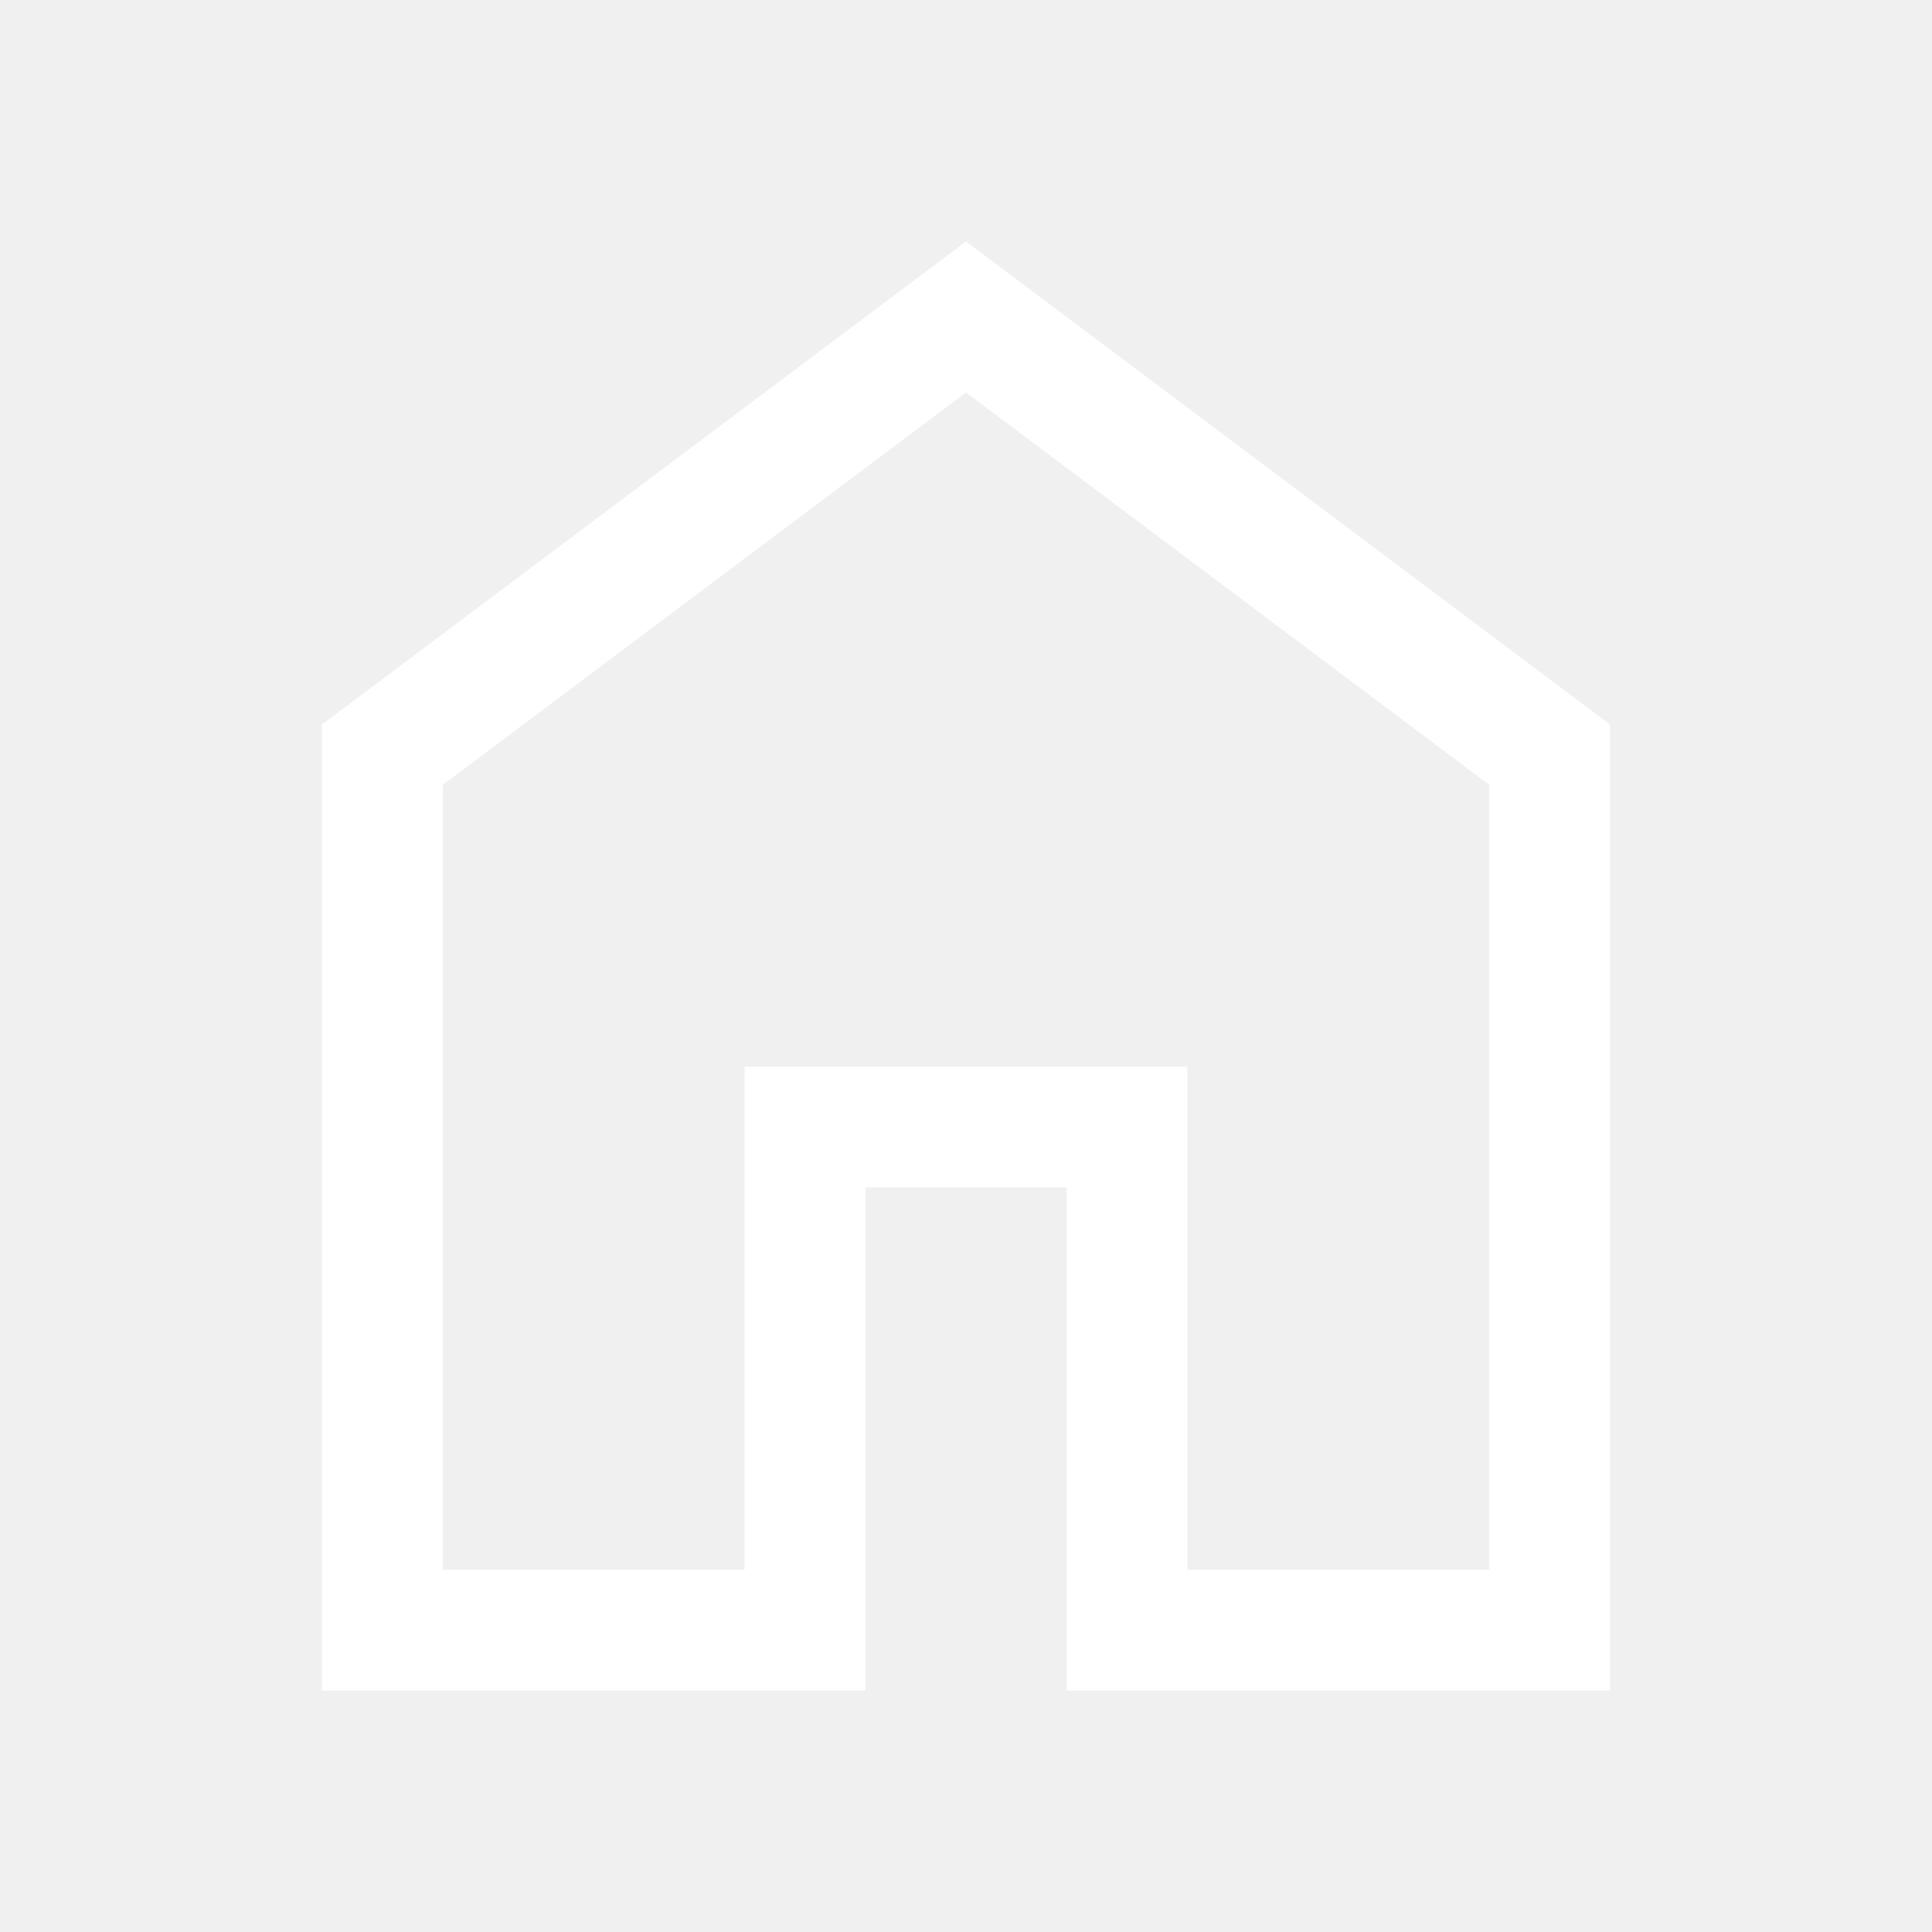
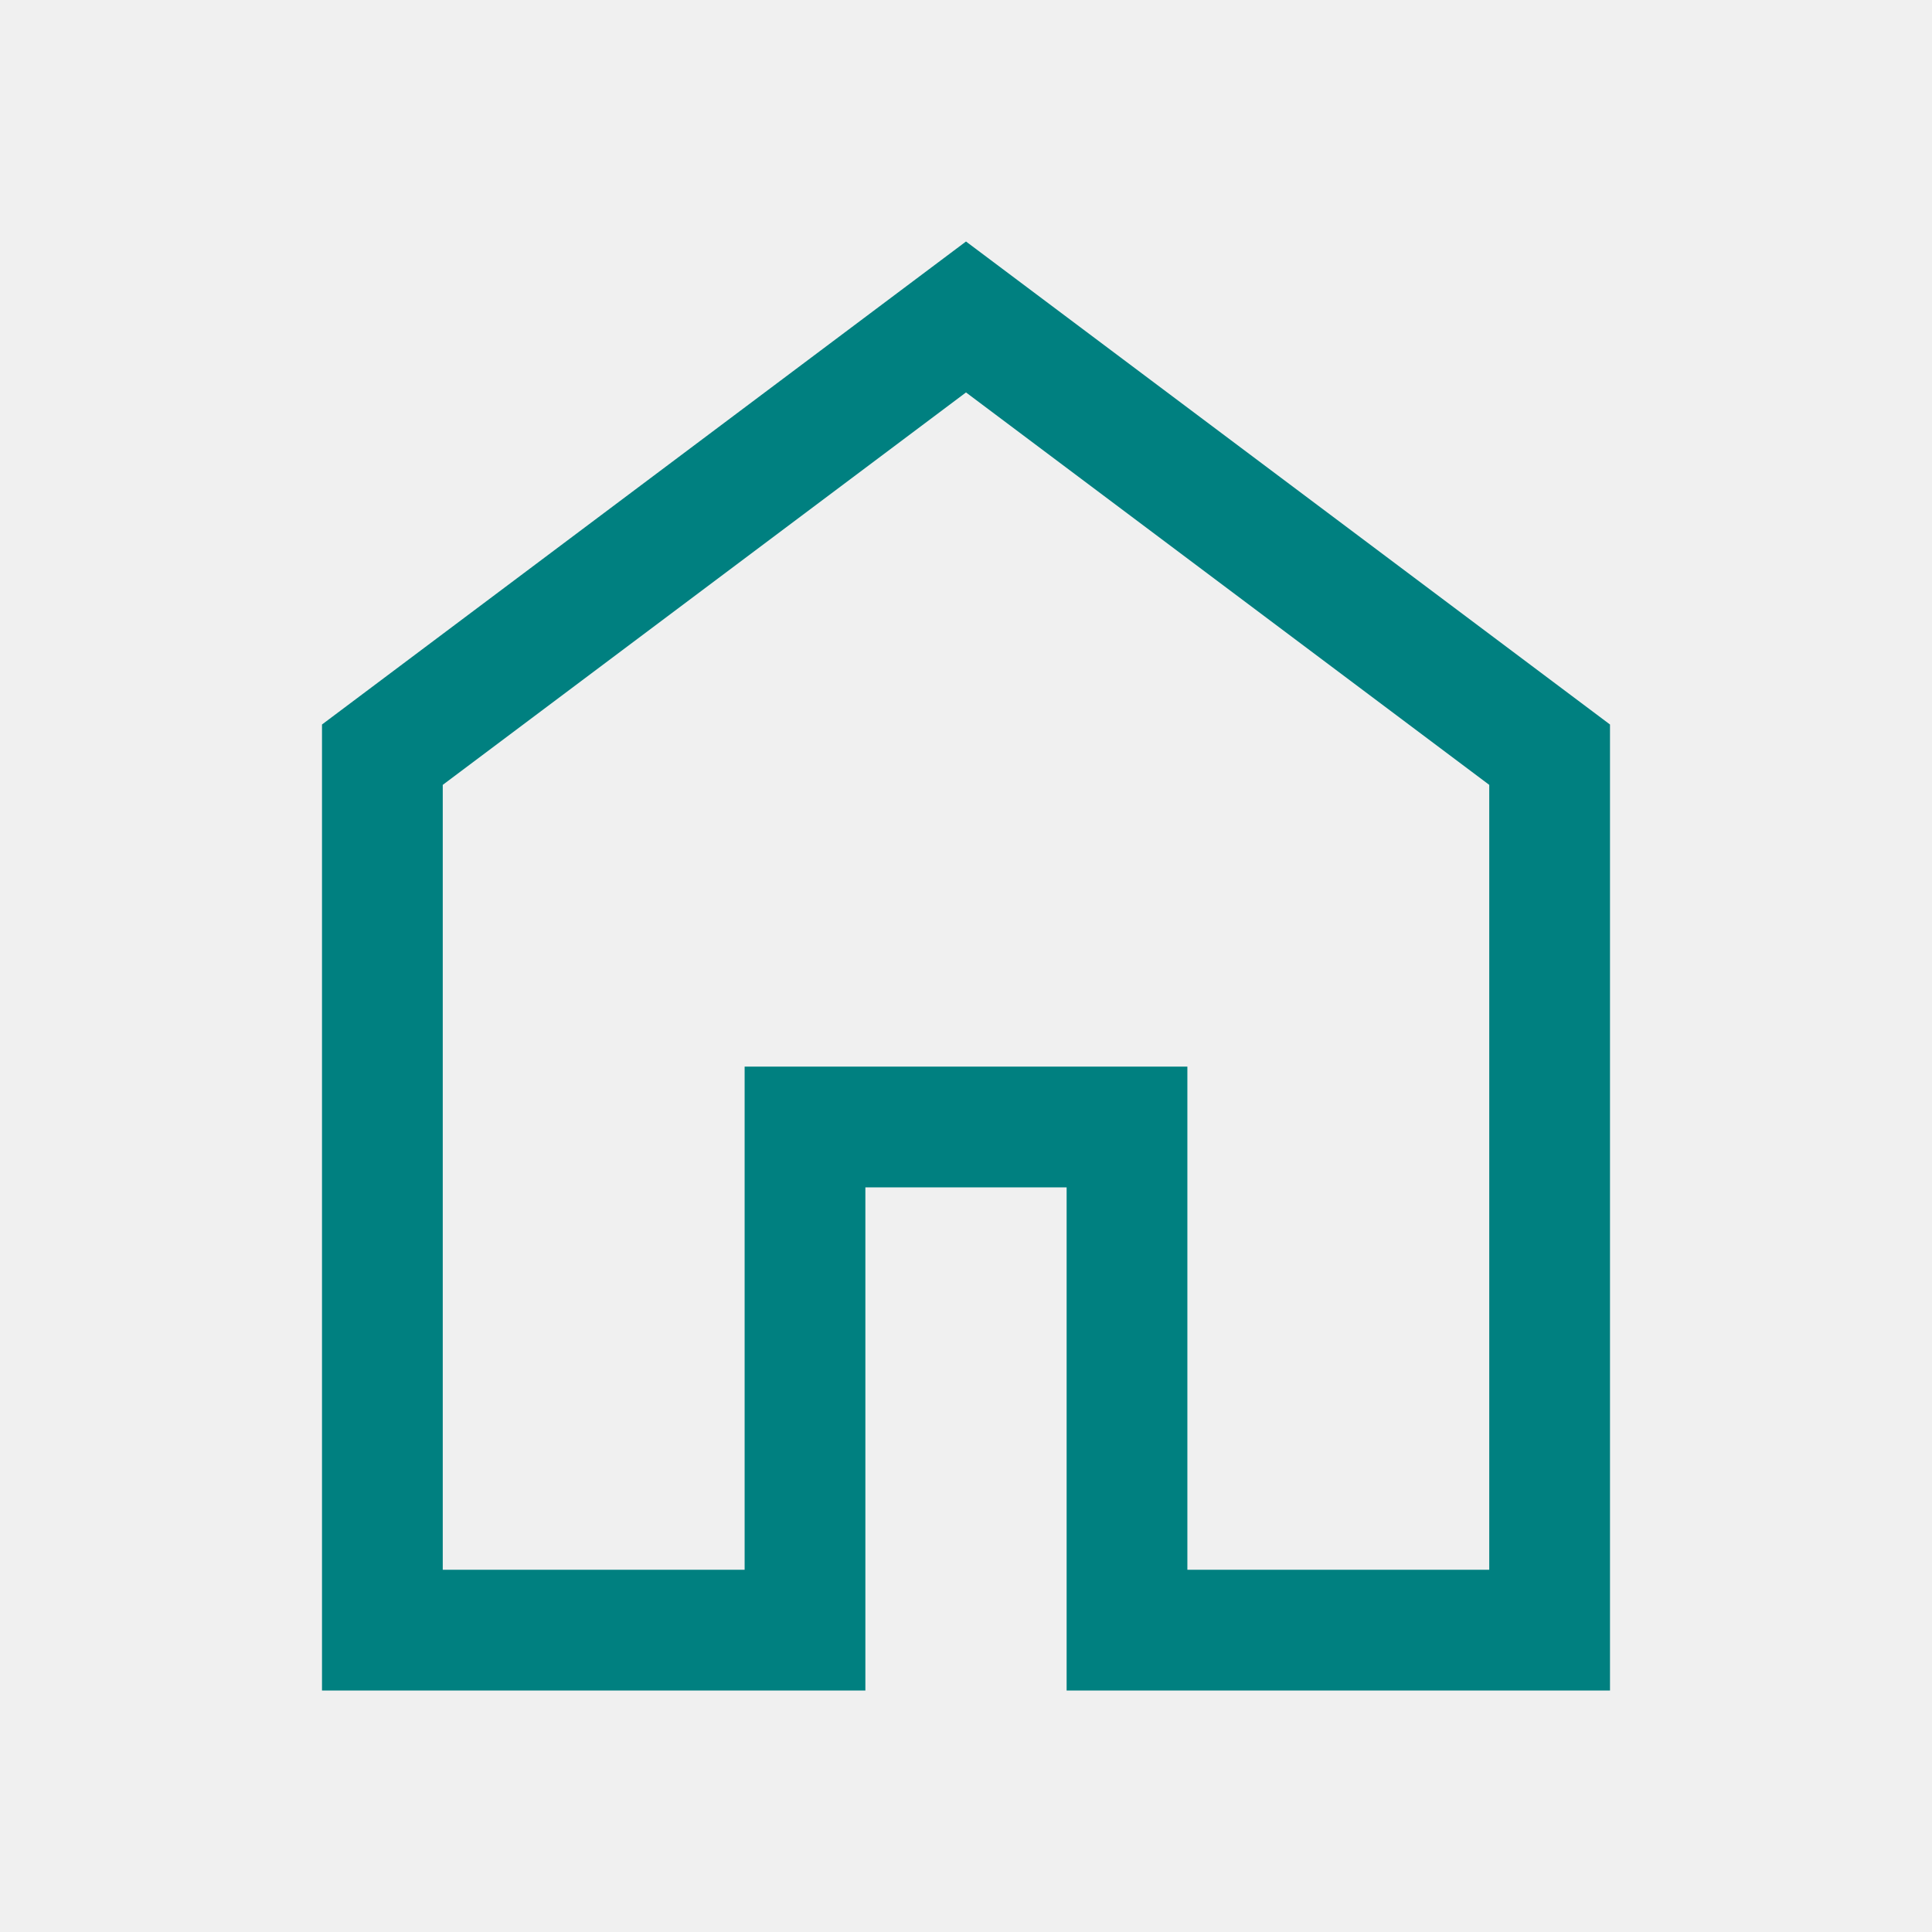
- <svg xmlns="http://www.w3.org/2000/svg" fill="white" height="64" viewBox="0 -960 960 960" width="64">
+ <svg xmlns="http://www.w3.org/2000/svg" fill="teal" height="64" viewBox="0 -960 960 960" width="64">
  <path d="M220-180h150v-250h220v250h150v-390L480-765 220-570v390Zm-60 60v-480l320-240 320 240v480H530v-250H430v250H160Zm320-353Z" />
</svg>
